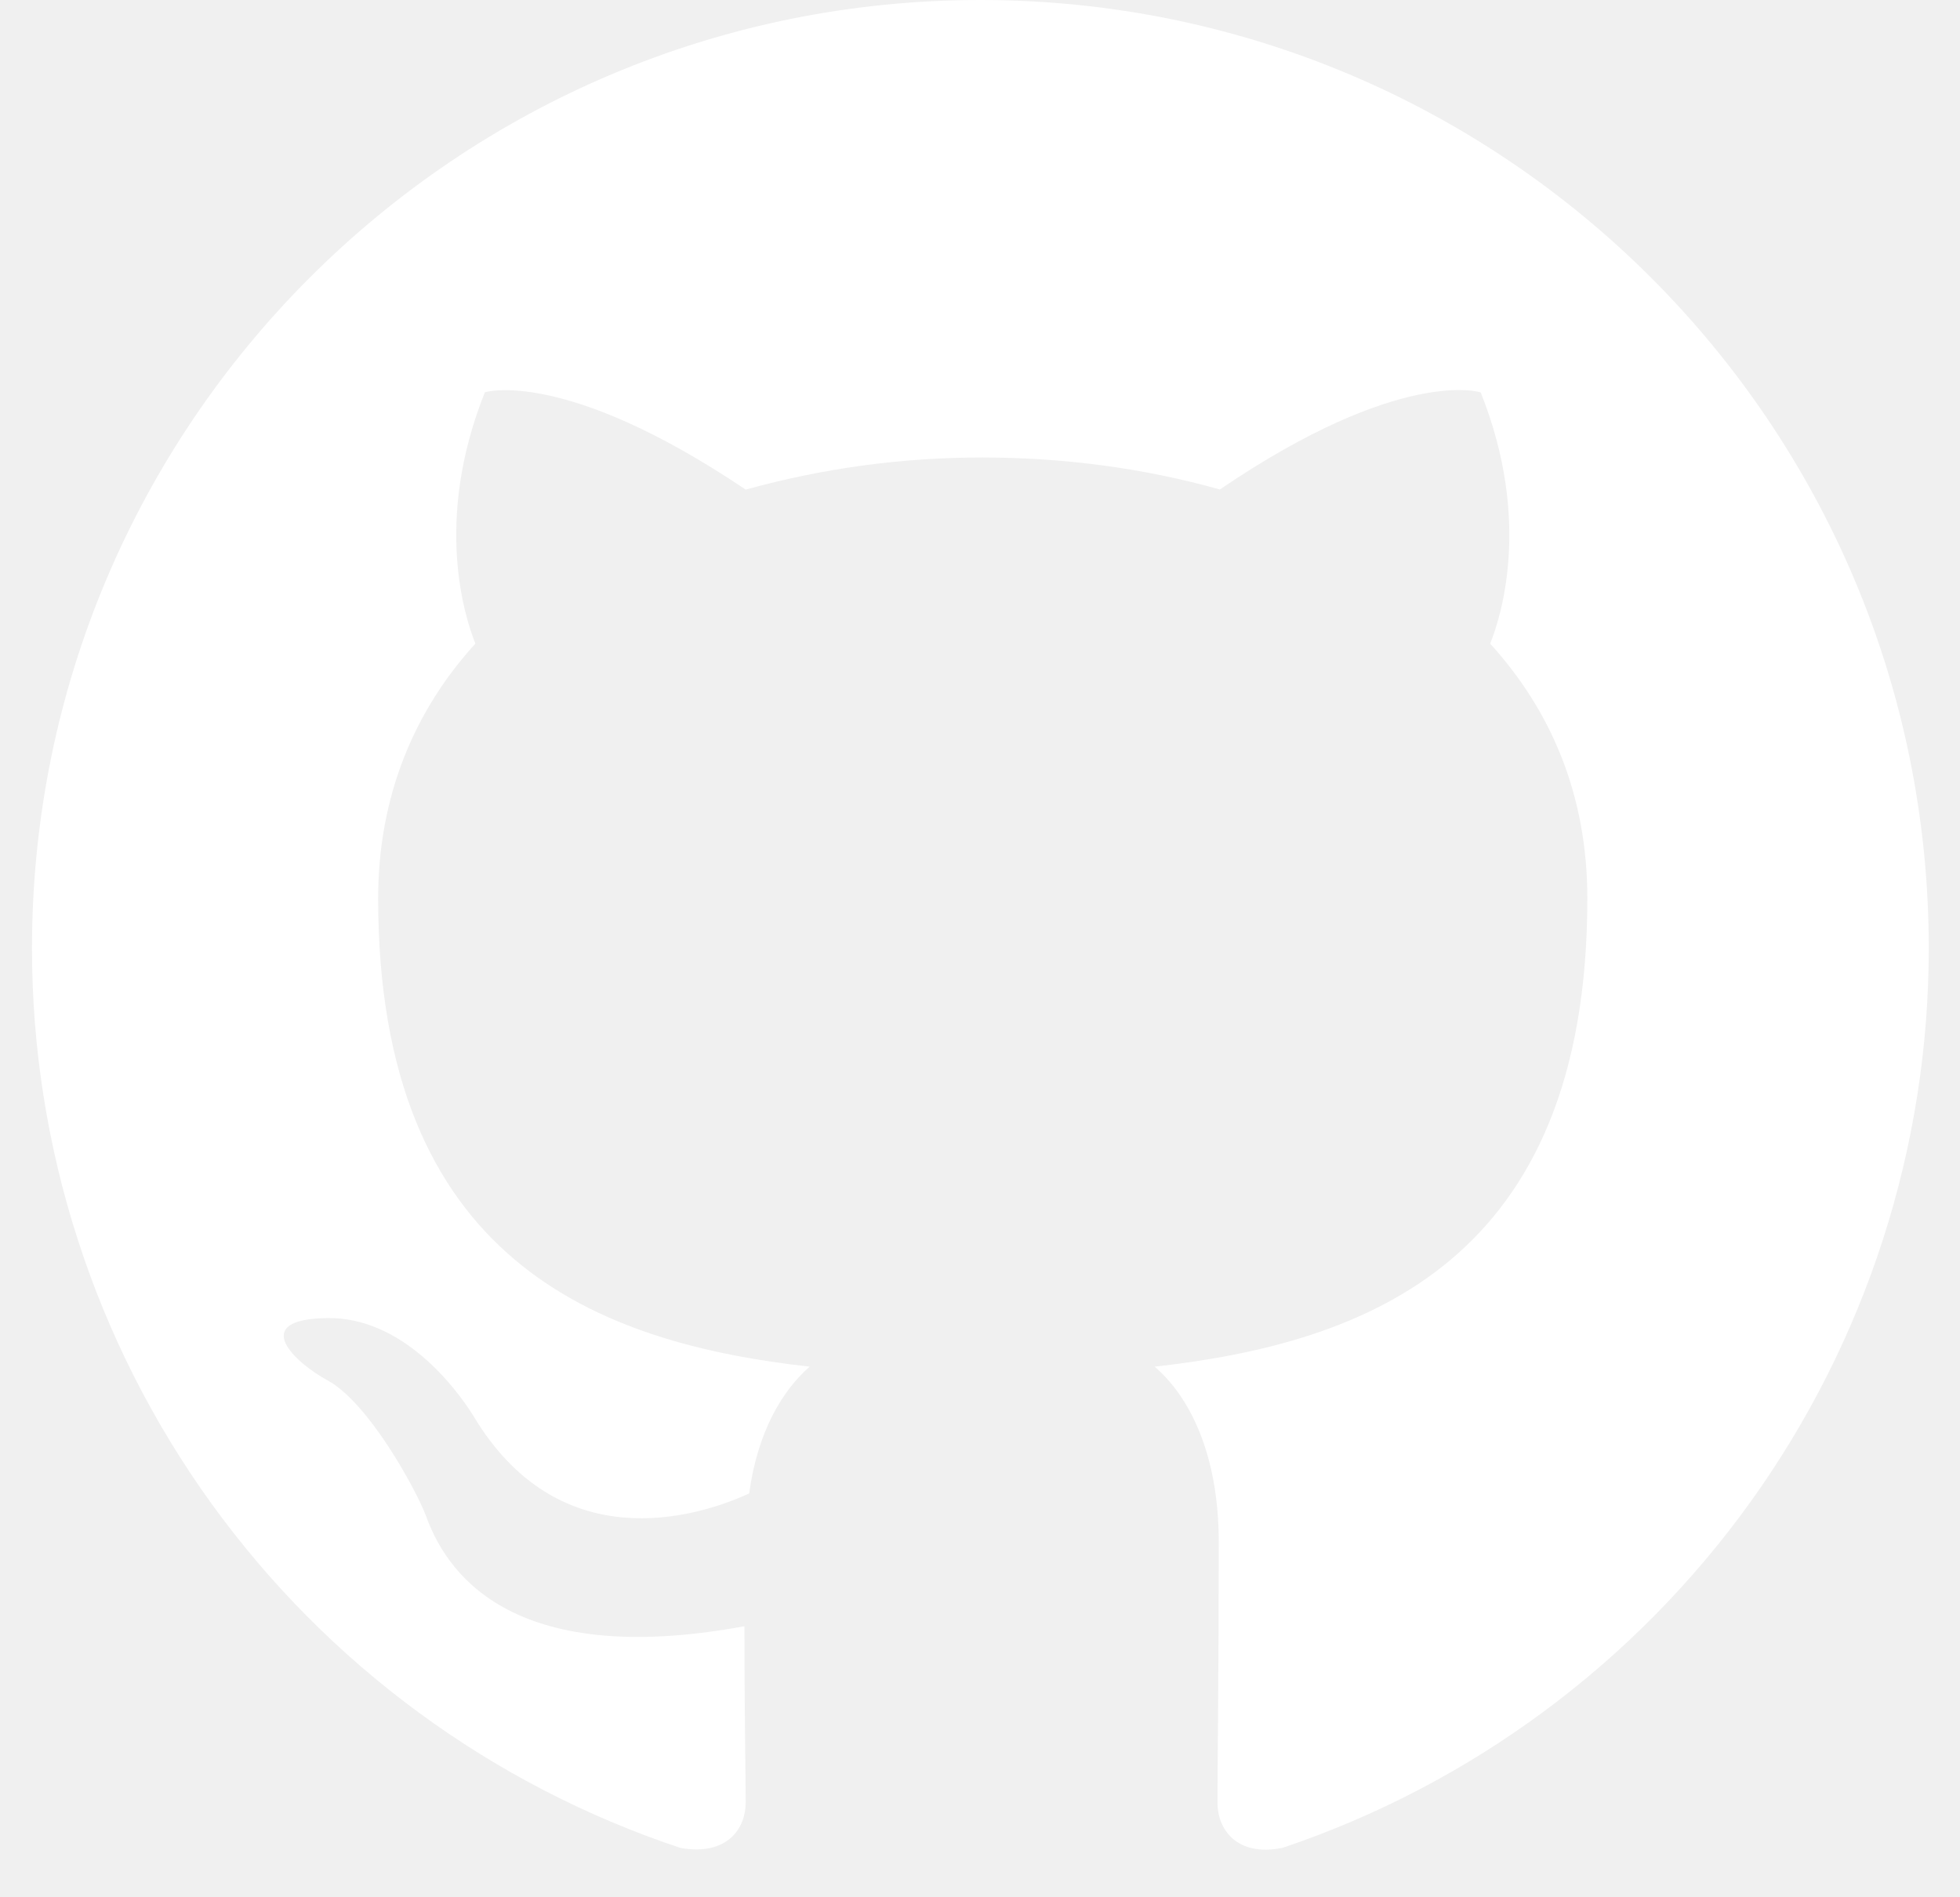
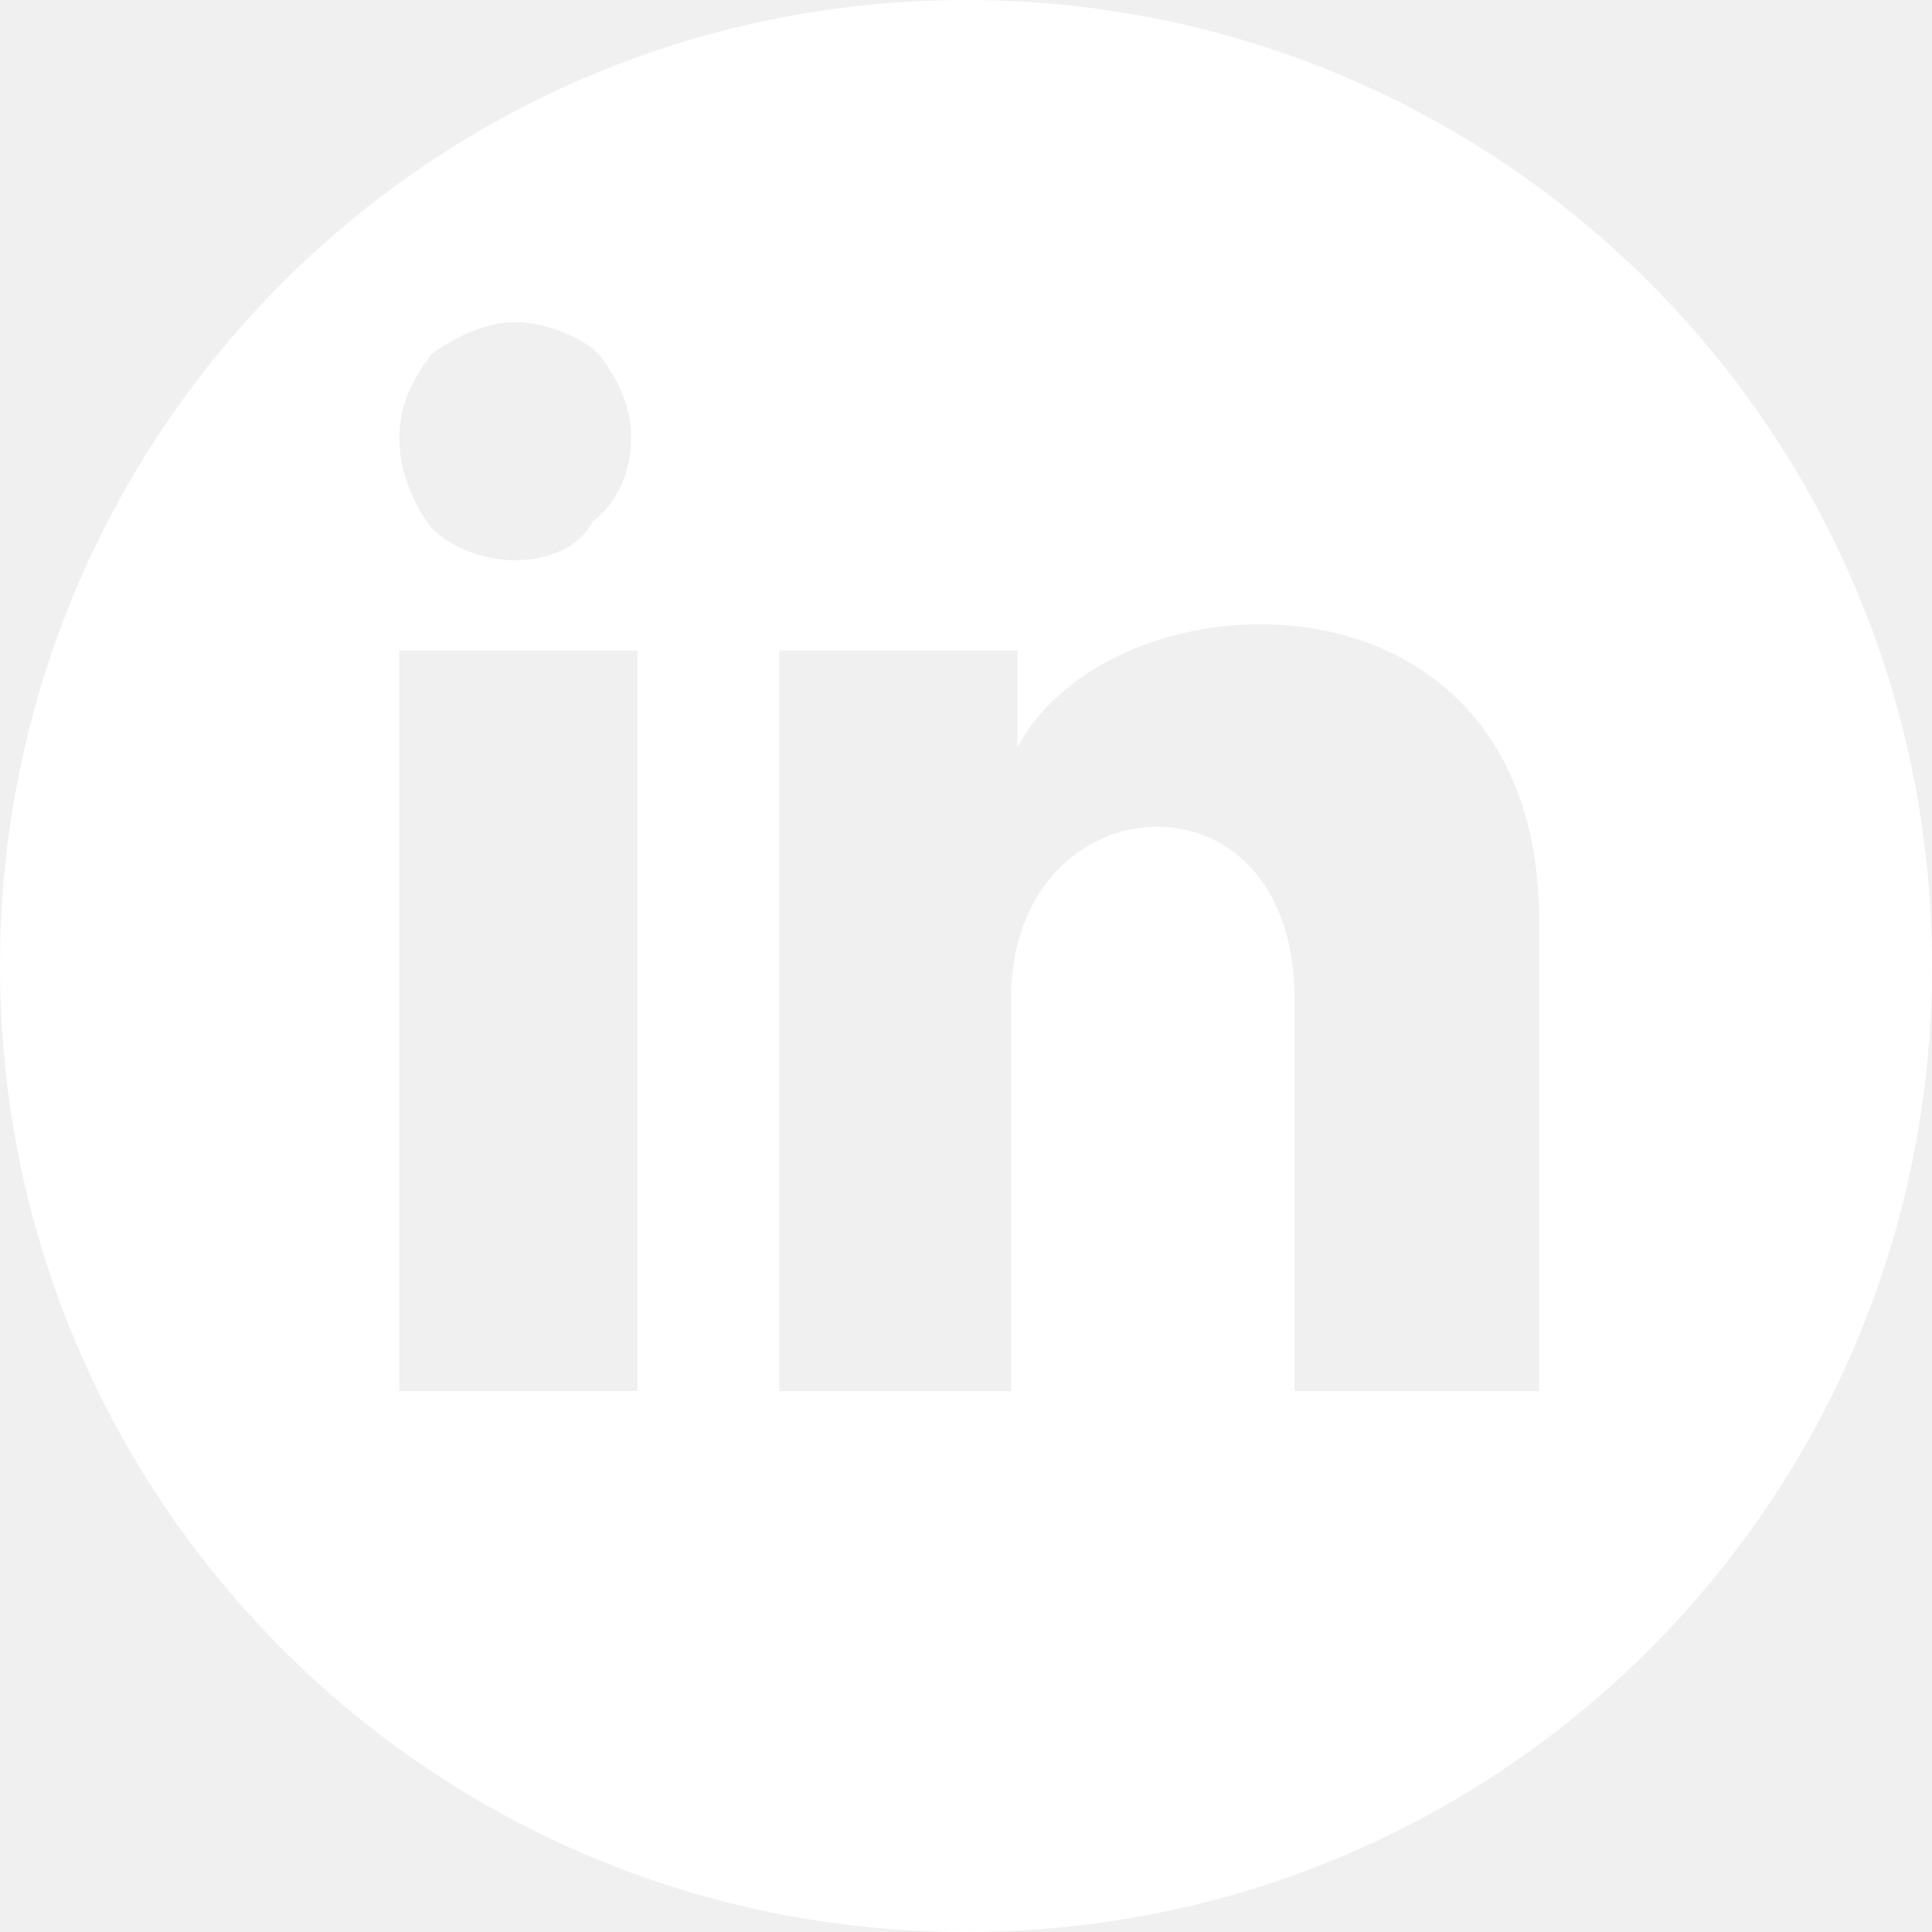
- <svg xmlns="http://www.w3.org/2000/svg" width="31" height="30" viewBox="0 0 31 30" fill="none">
-   <path d="M15.506 0C7.219 0 0.506 6.713 0.506 15C0.505 18.149 1.495 21.218 3.336 23.773C5.177 26.328 7.776 28.238 10.763 29.232C11.513 29.363 11.794 28.913 11.794 28.518C11.794 28.163 11.774 26.982 11.774 25.725C8.006 26.419 7.031 24.807 6.731 23.962C6.562 23.53 5.831 22.2 5.194 21.843C4.669 21.562 3.919 20.868 5.174 20.85C6.356 20.831 7.199 21.938 7.481 22.387C8.831 24.655 10.988 24.018 11.849 23.625C11.981 22.65 12.374 21.994 12.806 21.619C9.469 21.244 5.981 19.95 5.981 14.213C5.981 12.581 6.562 11.232 7.519 10.181C7.369 9.806 6.844 8.268 7.669 6.205C7.669 6.205 8.924 5.812 11.794 7.745C13.015 7.406 14.277 7.235 15.544 7.237C16.819 7.237 18.094 7.405 19.294 7.743C22.162 5.793 23.419 6.207 23.419 6.207C24.244 8.27 23.719 9.807 23.569 10.182C24.524 11.232 25.106 12.562 25.106 14.213C25.106 19.97 21.601 21.244 18.263 21.619C18.806 22.087 19.276 22.988 19.276 24.395C19.276 26.4 19.256 28.012 19.256 28.52C19.256 28.913 19.538 29.381 20.288 29.23C23.266 28.225 25.853 26.311 27.686 23.759C29.519 21.206 30.506 18.143 30.506 15C30.506 6.713 23.794 0 15.506 0Z" fill="white" />
+ <svg xmlns="http://www.w3.org/2000/svg" width="30" height="30" viewBox="0 0 30 30" fill="none">
+   <g clip-path="url(#clip0_151_297)">
+     <path d="M15 0C6.7 0 0 6.7 0 15C0 23.3 6.7 30 15 30C23.3 30 30 23.3 30 15C30 6.7 23.3 0 15 0ZM6.7 5.5C7.1 5.2 7.6 5 8 5C8.4 5 9 5.2 9.3 5.5C9.6 5.9 9.8 6.3 9.8 6.8C9.8 7.3 9.6 7.8 9.2 8.1C9 8.5 8.5 8.7 8 8.7C7.5 8.7 7 8.5 6.7 8.2C6.4 7.8 6.2 7.3 6.2 6.8C6.2 6.3 6.4 5.9 6.7 5.5ZM9.9 21.6H6.2V10.1H9.9V21.6ZM23.8 21.6H20.1V15.5C20.1 11.8 15.7 12.1 15.7 15.5V21.6H12.1V10.1H15.8V11.6C17.3 8.8 23.9 8.6 23.9 14.3V21.6H23.8Z" fill="white" />
+   </g>
+   <defs>
+     <clipPath id="clip0_151_297">
+       <rect width="30" height="30" fill="white" />
+     </clipPath>
+   </defs>
</svg>
